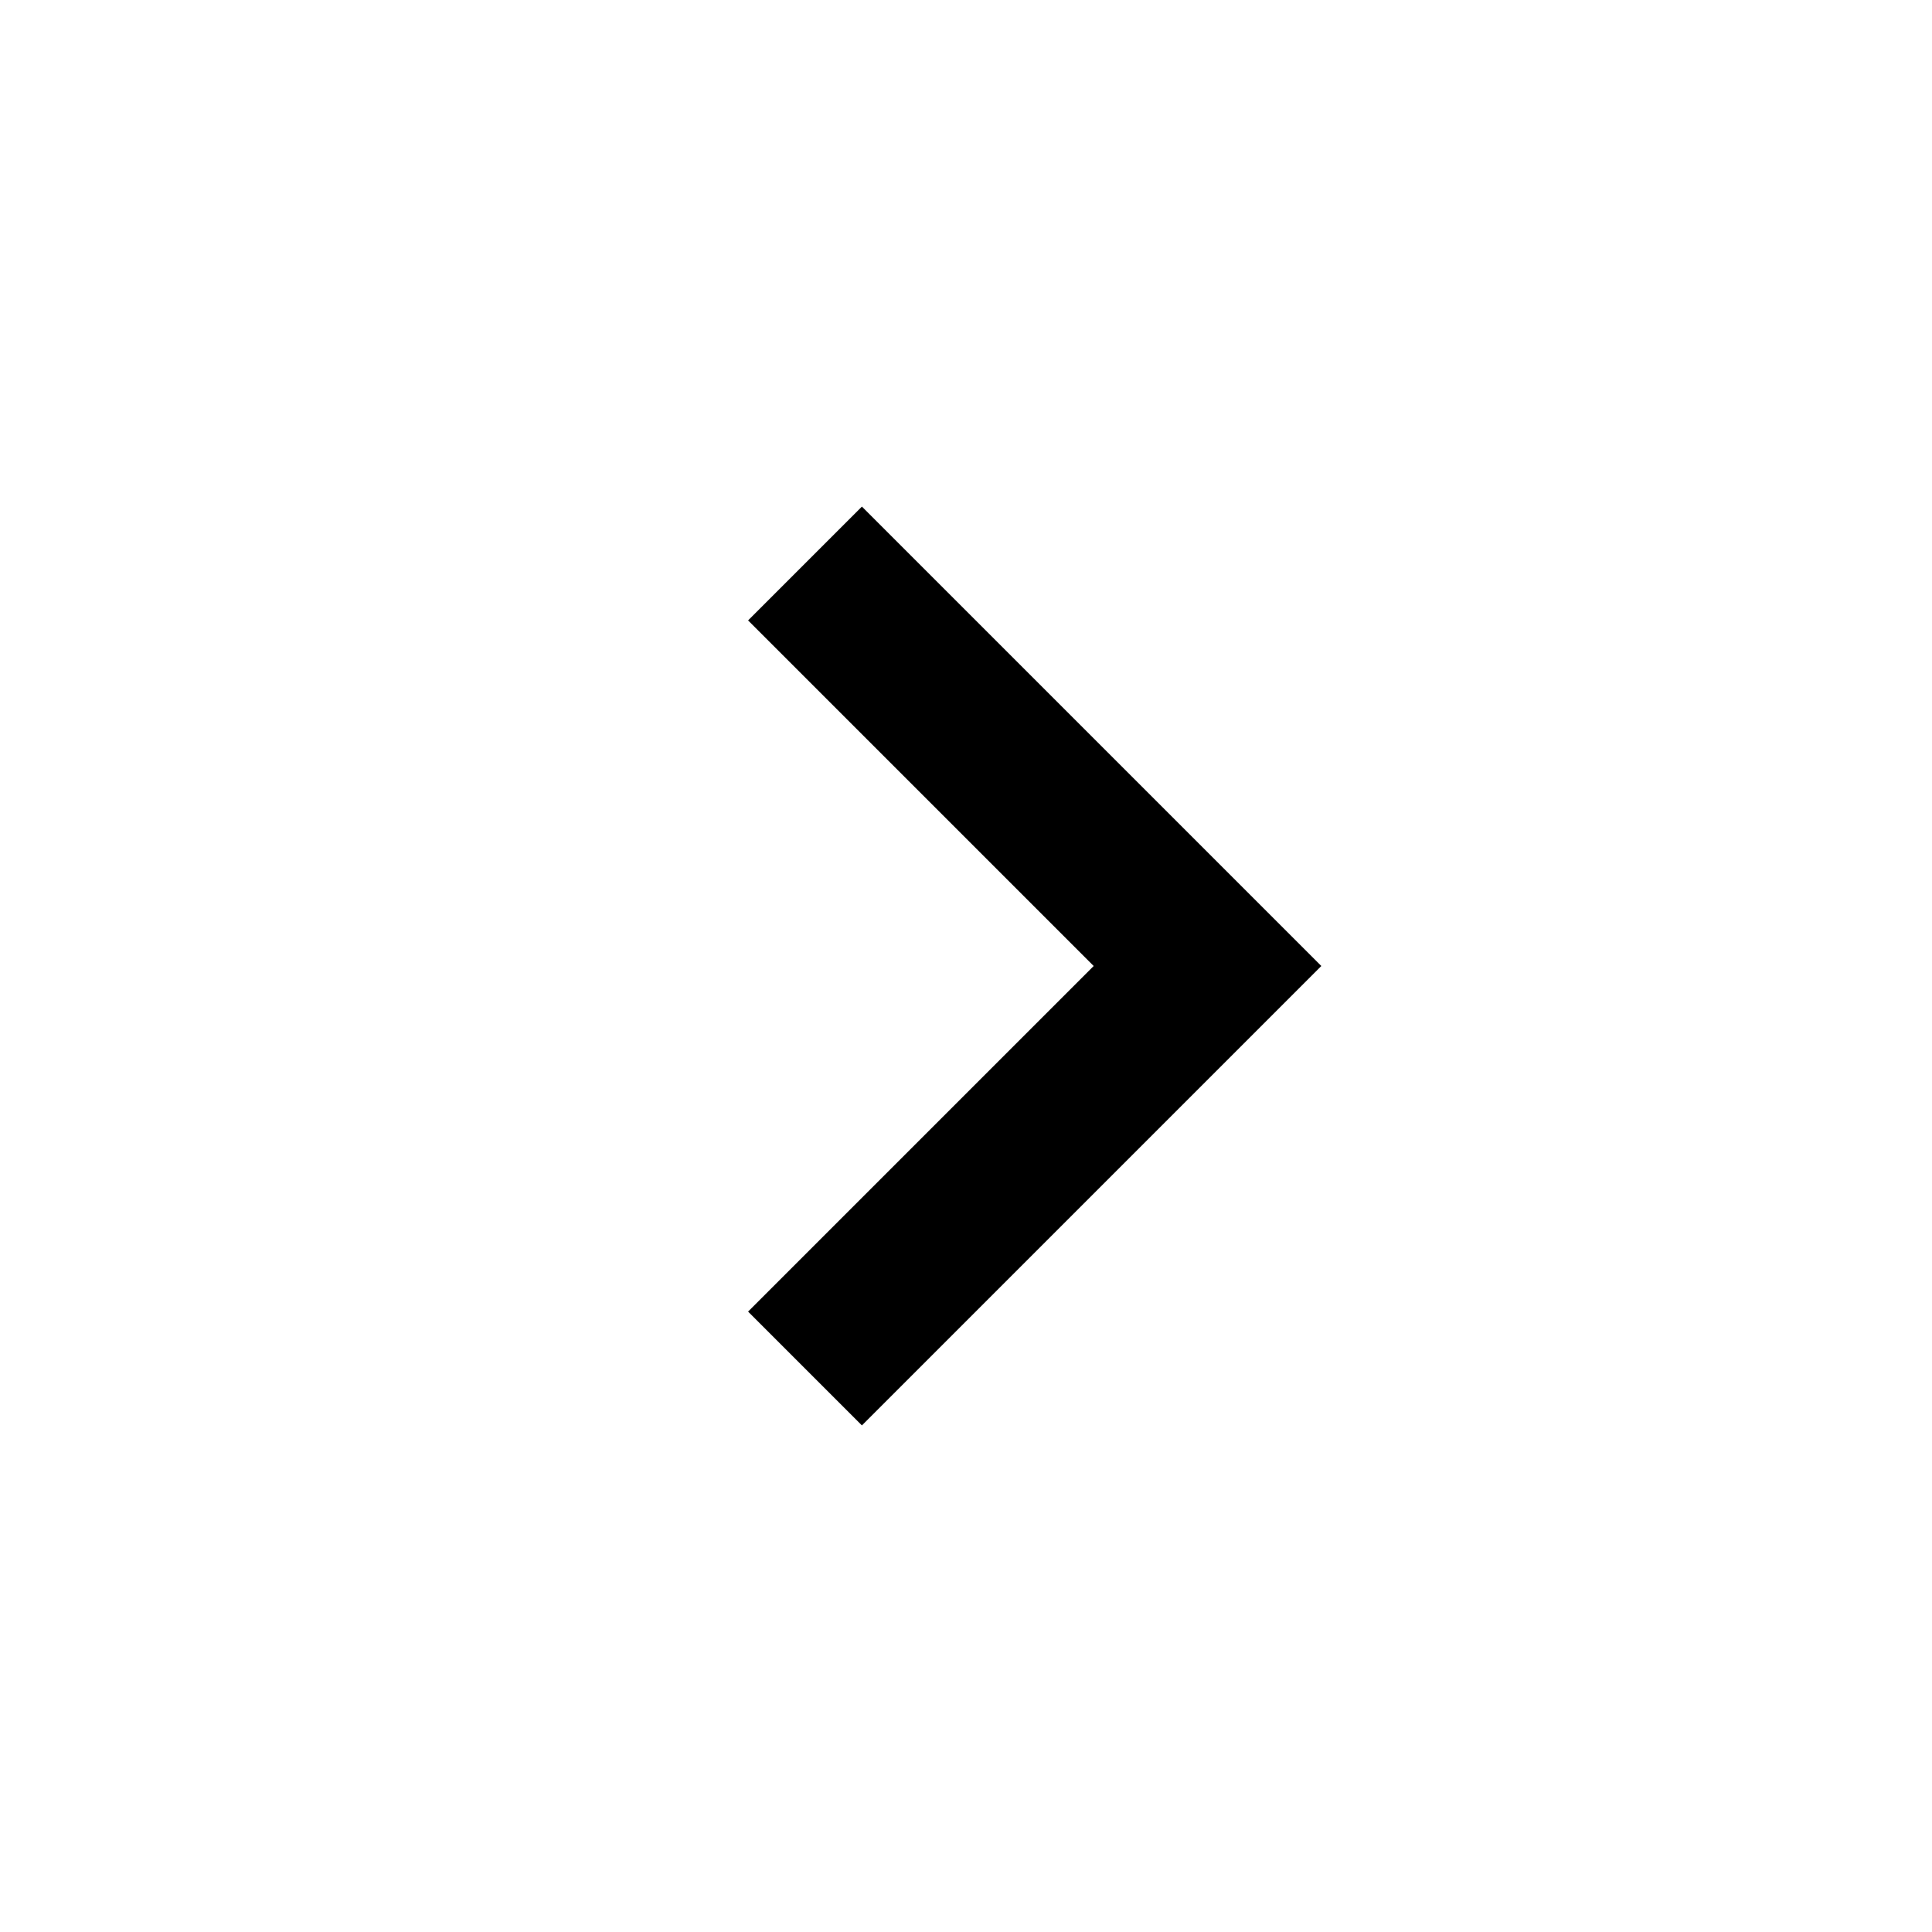
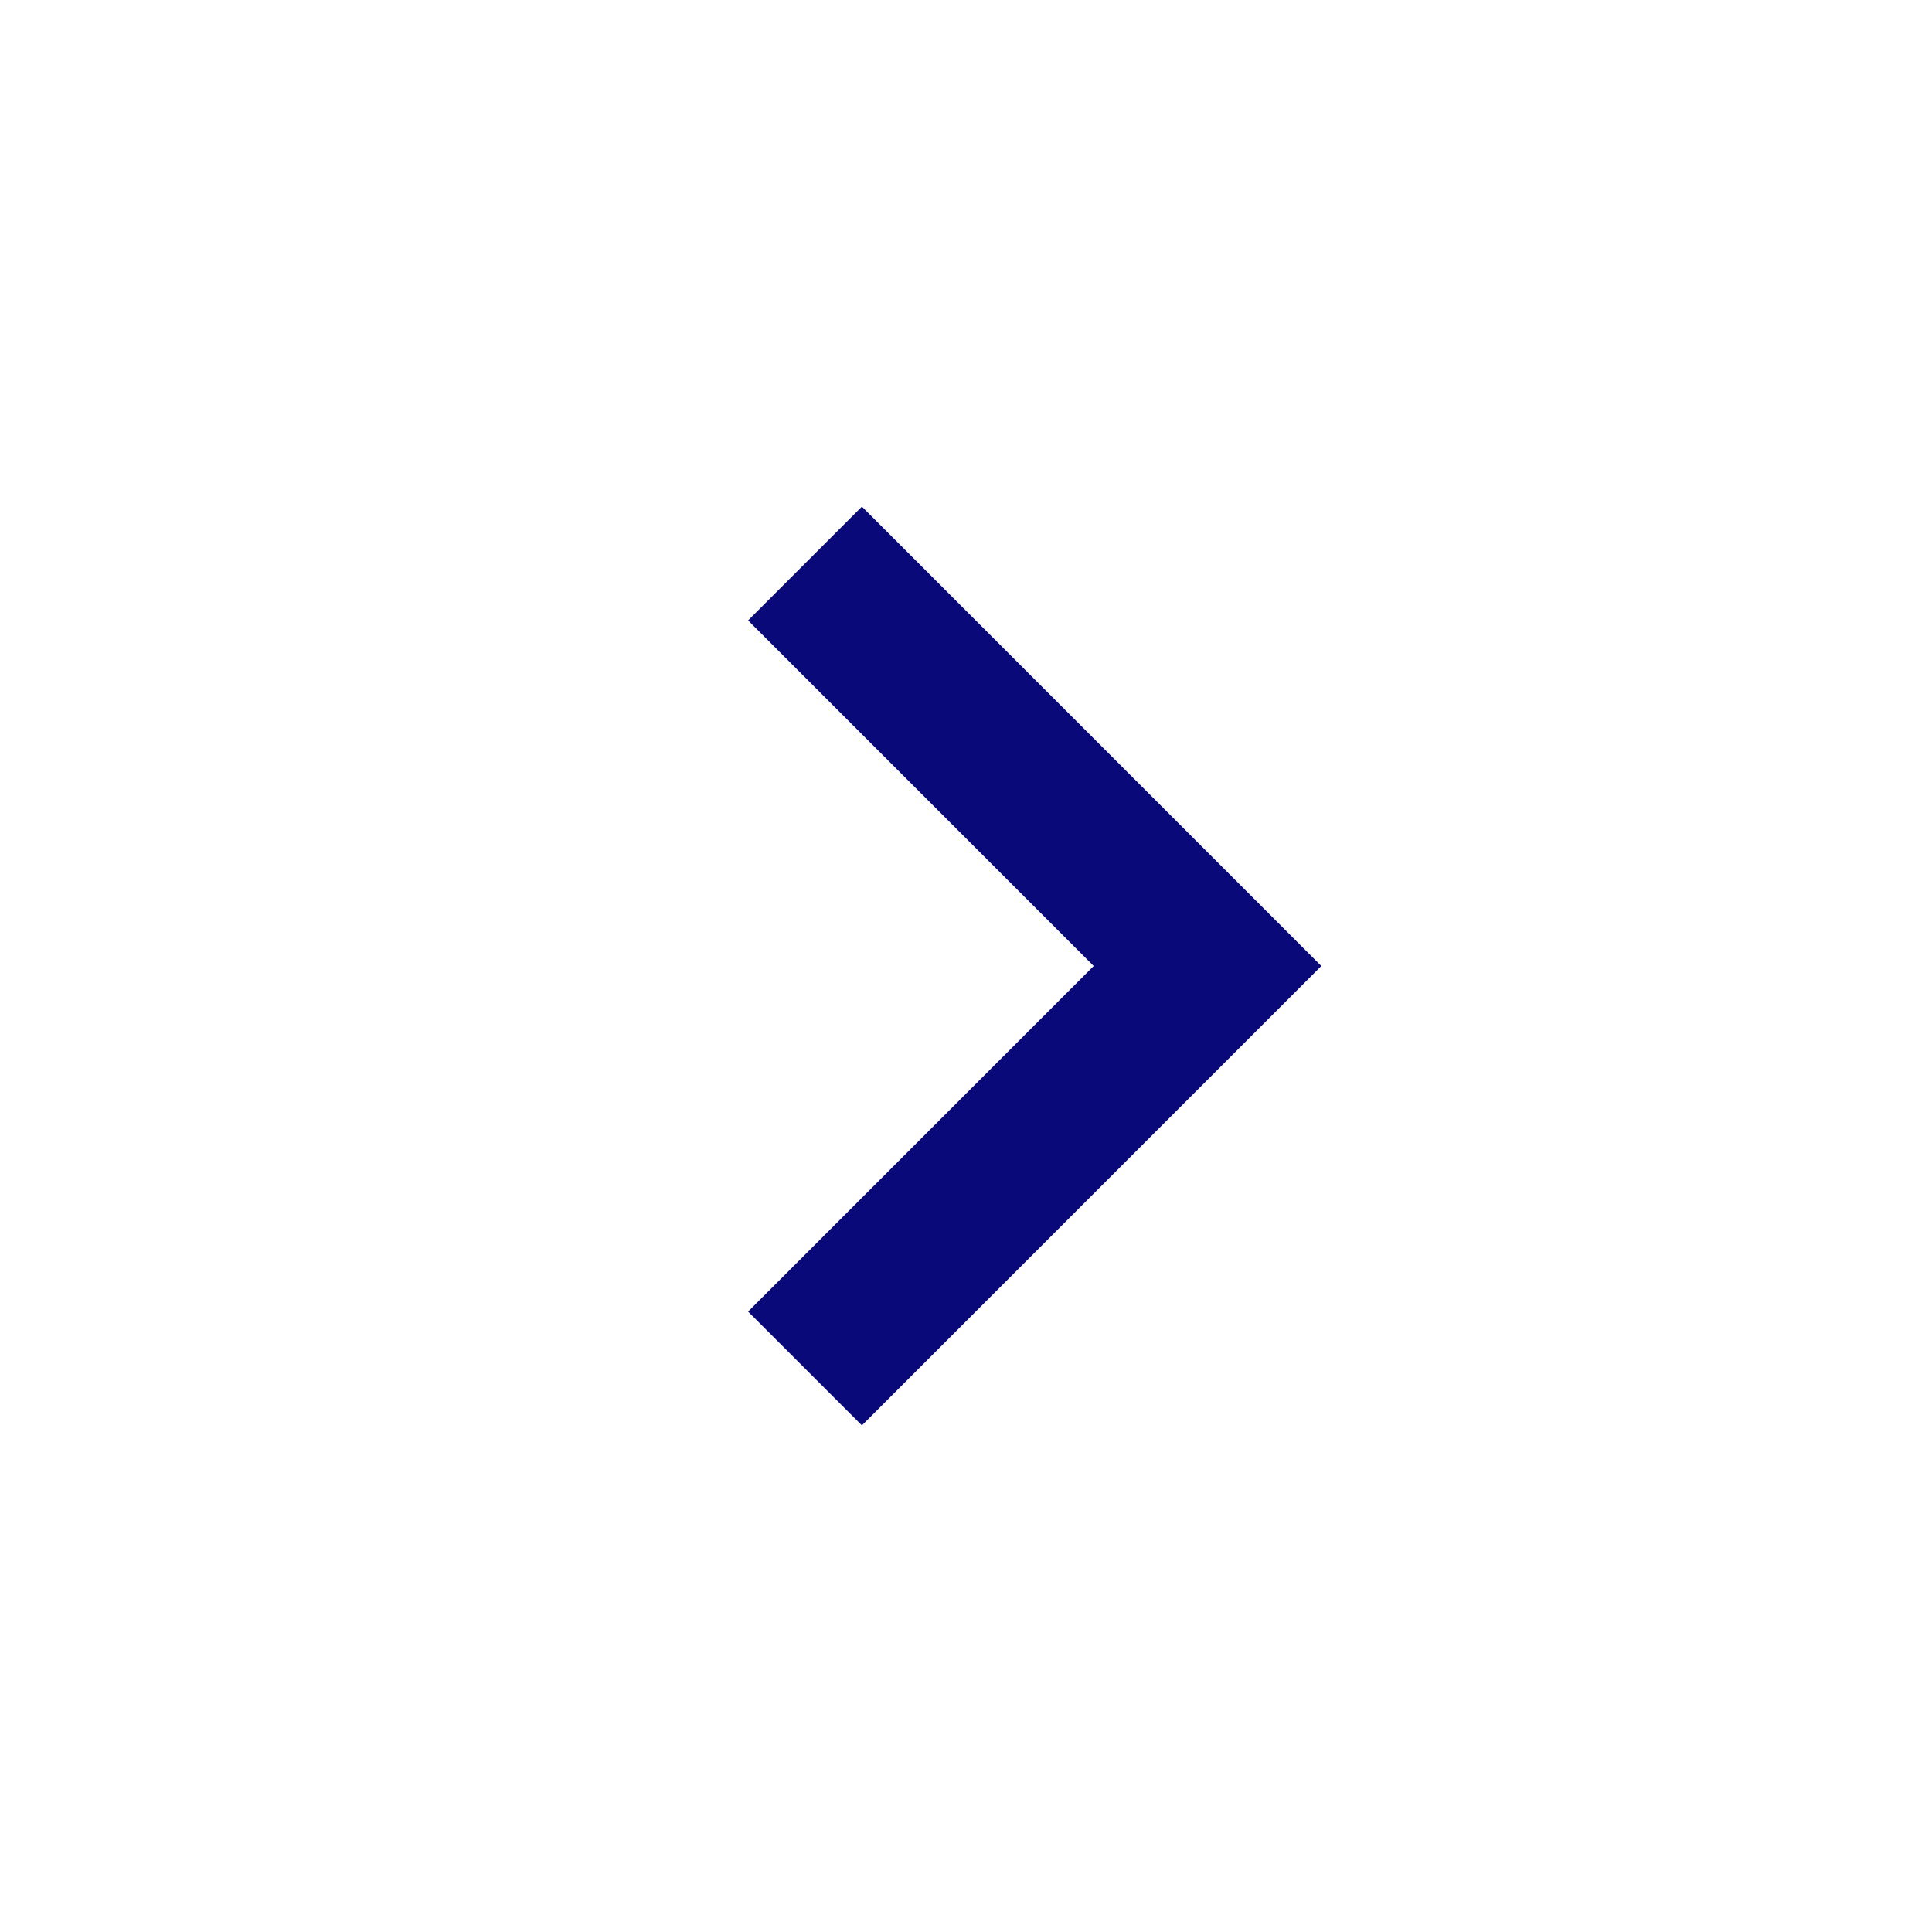
- <svg xmlns="http://www.w3.org/2000/svg" width="24" height="24" viewBox="0 0 24 24" style="fill: rgba(0, 0, 0, 1);transform: ;msFilter:;">
+ <svg xmlns="http://www.w3.org/2000/svg" width="24" height="24" viewBox="0 0 24 24" style="fill: rgba(9,9,121,1);transform: ;msFilter:;">
  <path d="M10.707 17.707 16.414 12l-5.707-5.707-1.414 1.414L13.586 12l-4.293 4.293z" />
</svg>
